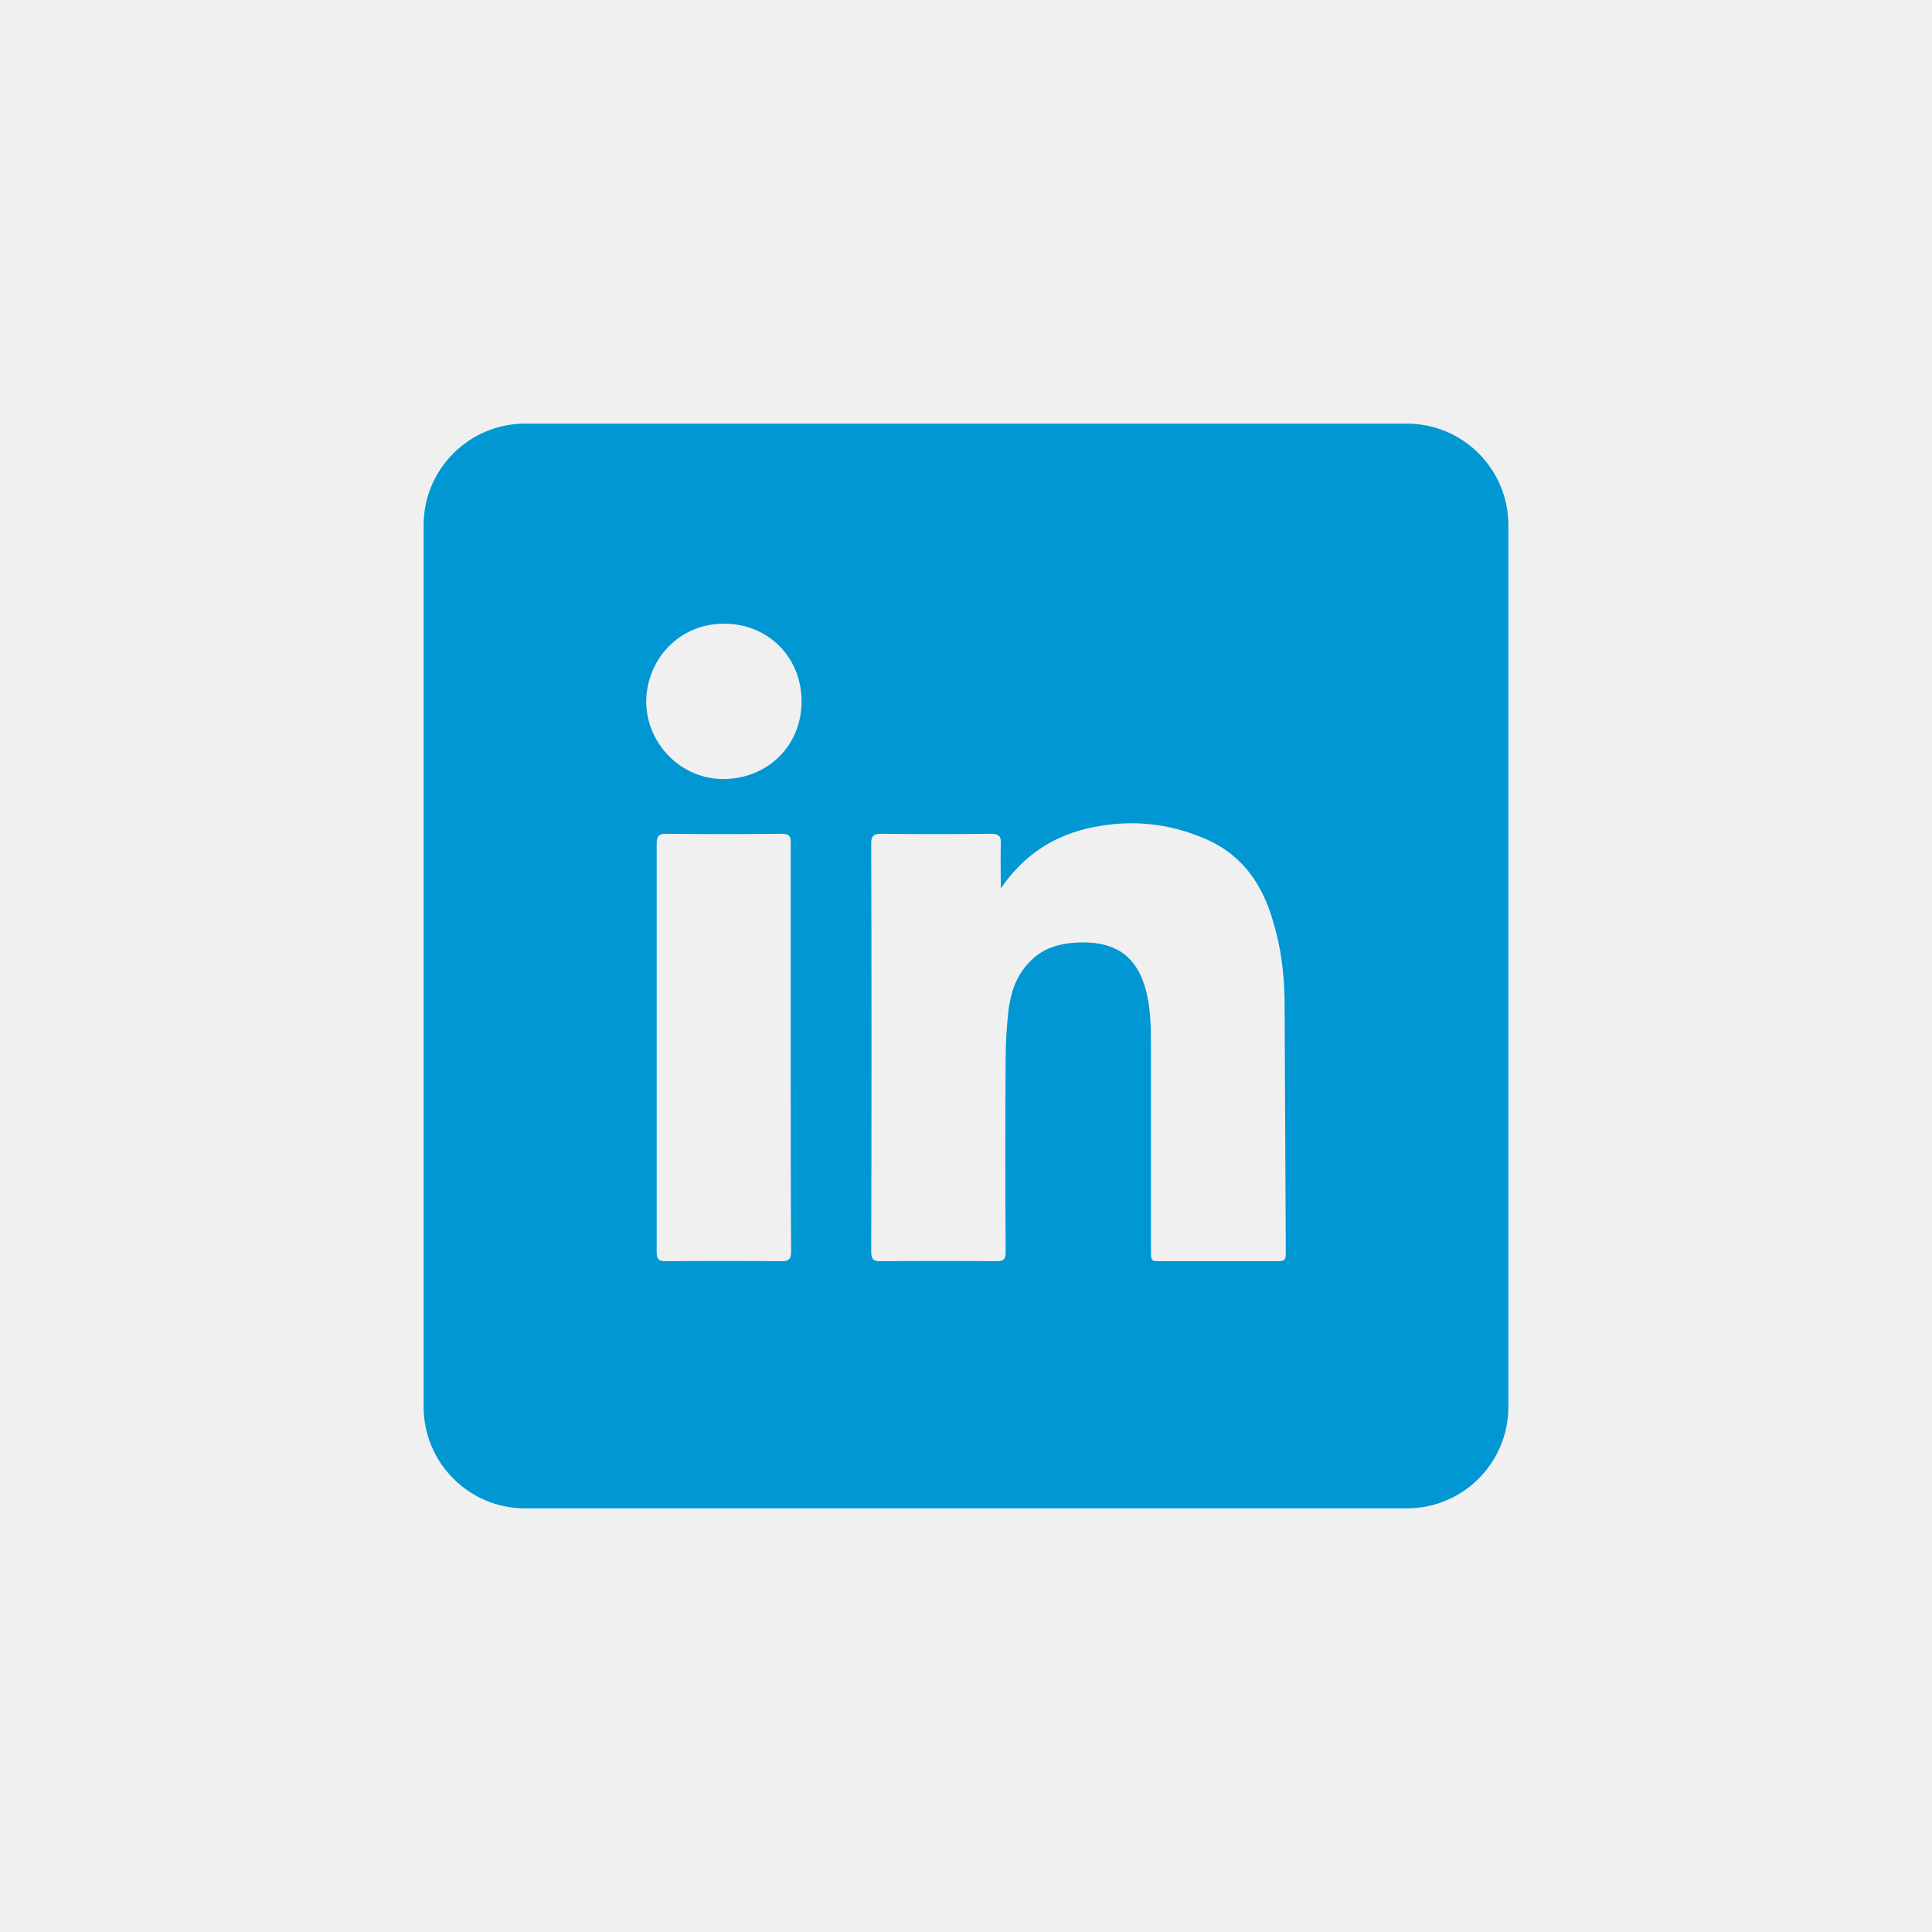
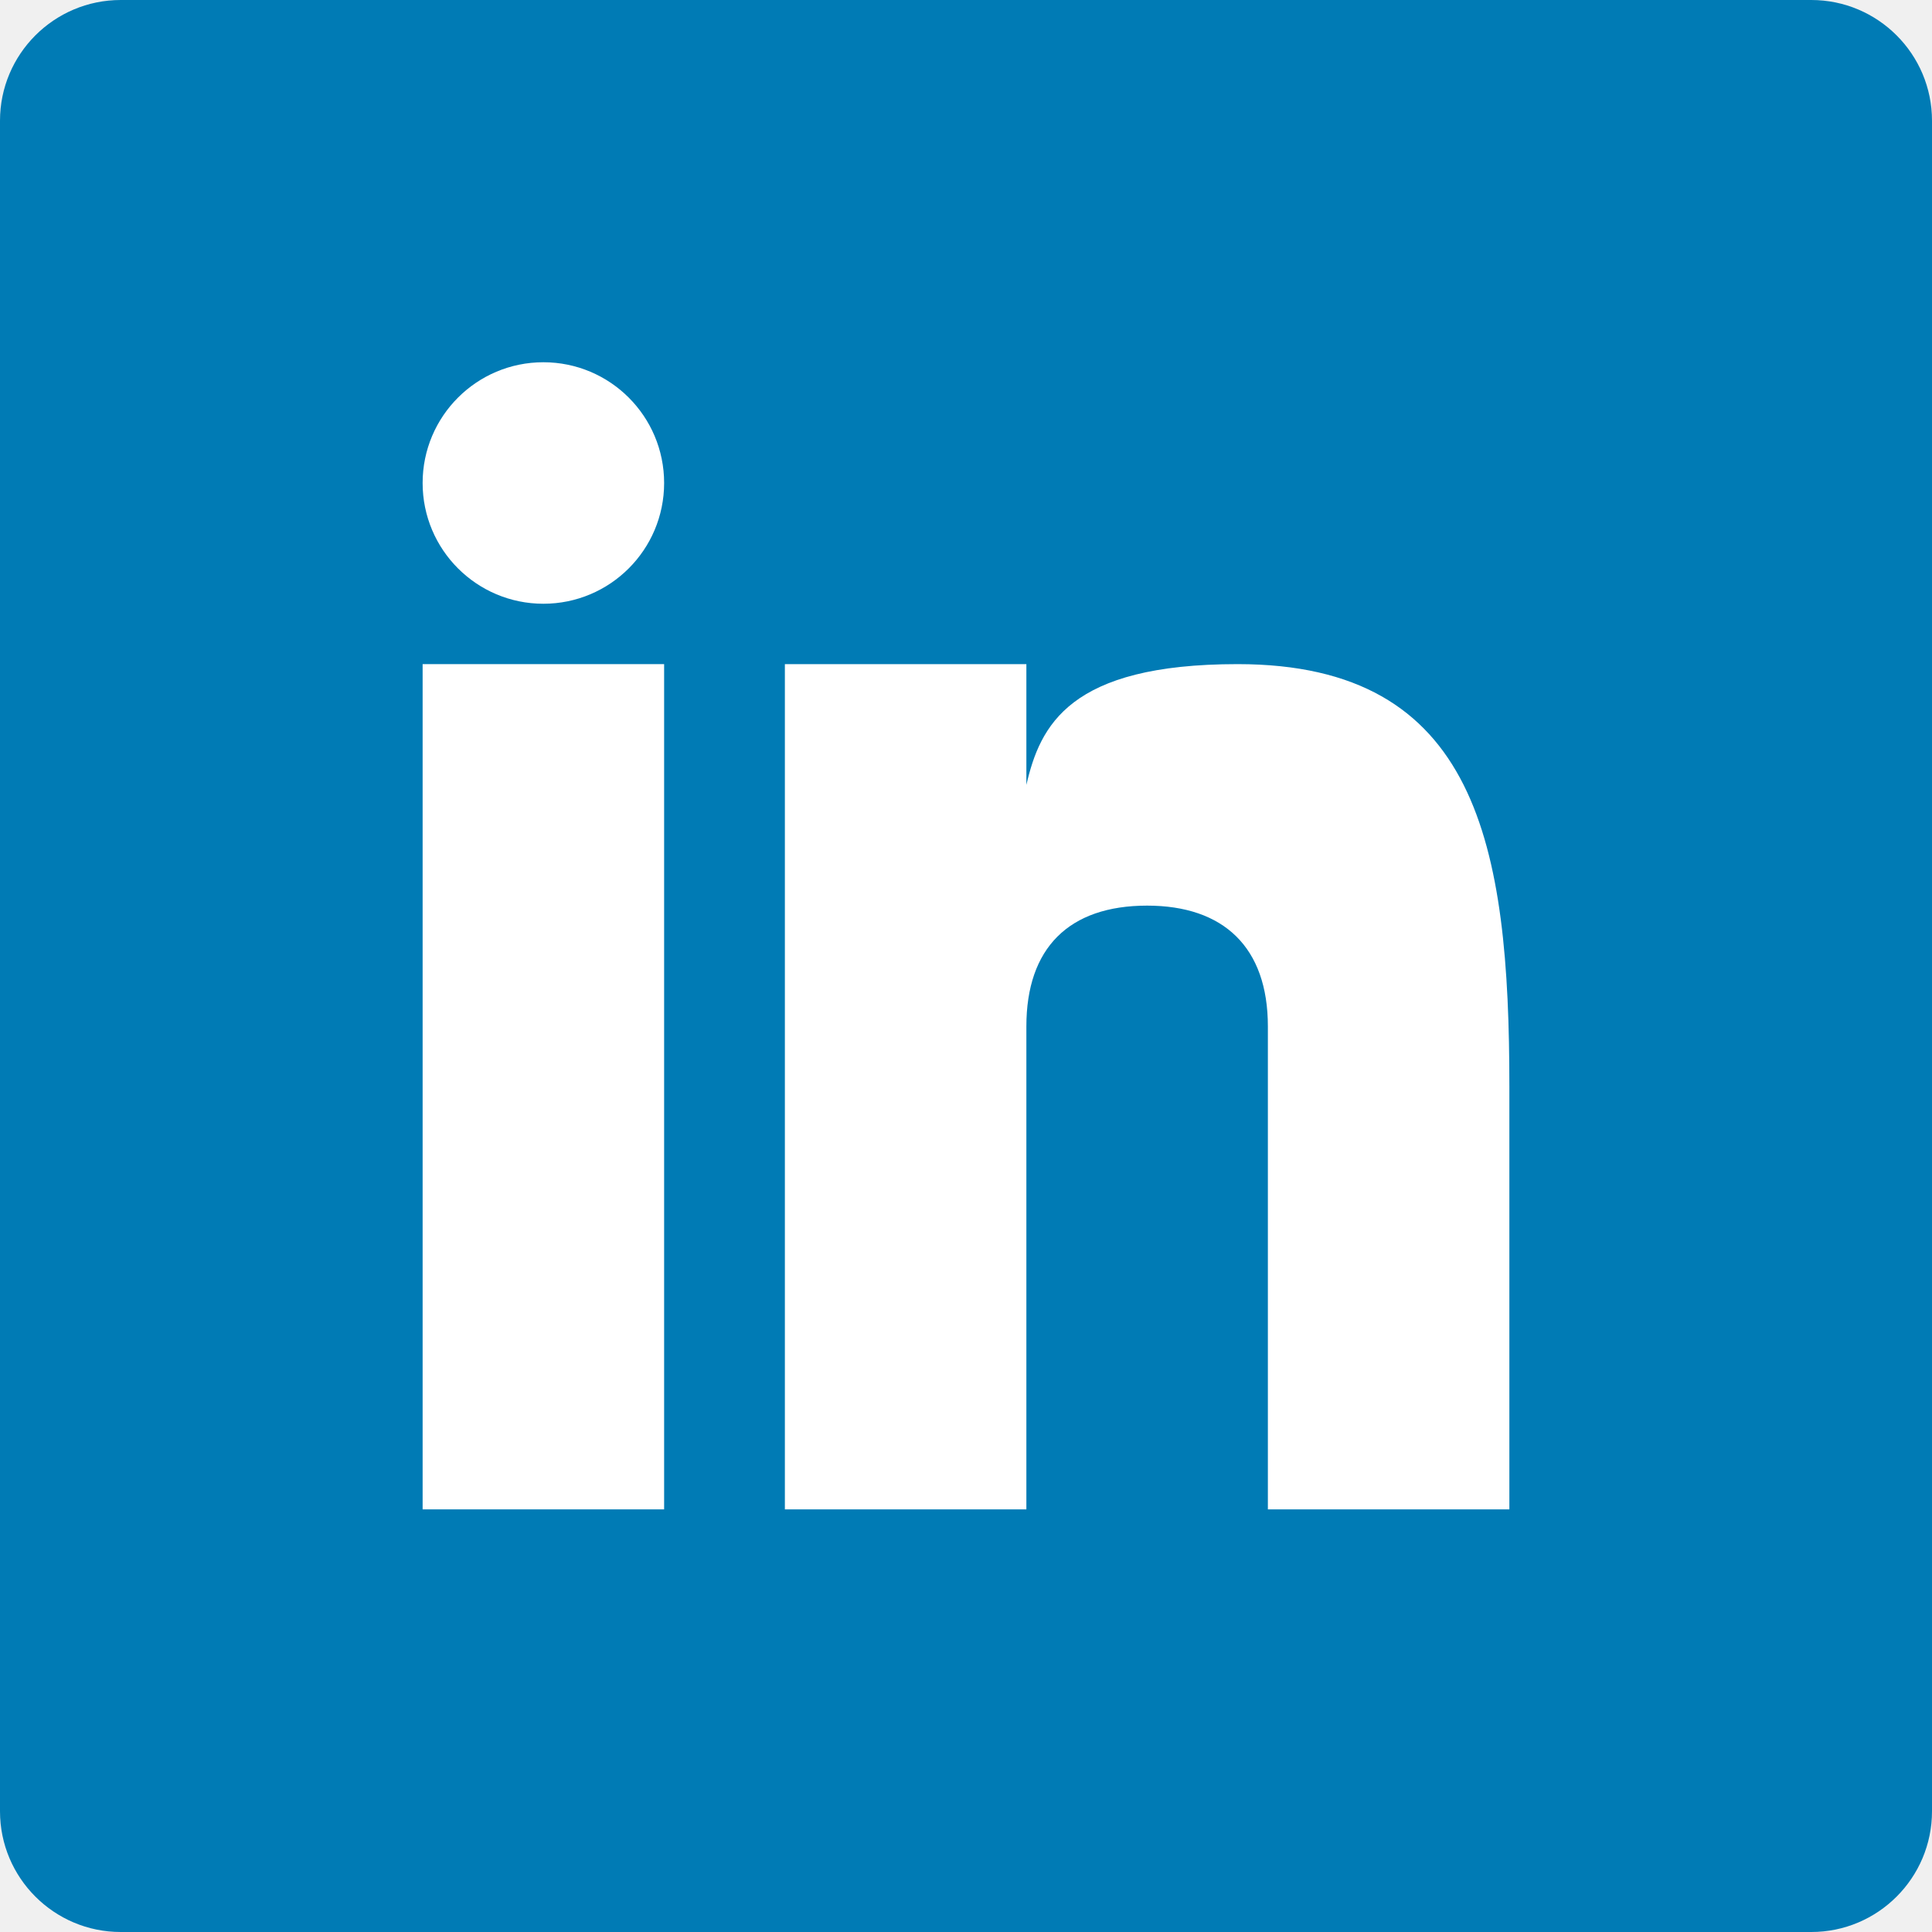
- <svg xmlns="http://www.w3.org/2000/svg" style="enable-background:new 0 0 48 48;" version="1.1" viewBox="0 0 48 48" xml:space="preserve">
-   <g id="Icons">
-     <g id="Icons_22_">
-       <g>
-         <path d="M34.955,10.525h-21.91c-1.39,0-2.52,1.13-2.52,2.52v21.91c0,1.39,1.13,2.52,2.52,2.52     h21.91c1.39,0,2.52-1.13,2.52-2.52v-21.91C37.475,11.655,36.345,10.525,34.955,10.525z M19.415,31.335     c-0.95-0.01-1.91-0.01-2.87,0c-0.18,0-0.23-0.05-0.23-0.24V20.955c0-0.19,0.06-0.24,0.24-0.24     c0.95,0.01,1.91,0.01,2.86,0c0.19,0,0.24,0.06,0.23,0.24v5.08c0,1.69,0,3.38,0.01,5.07     C19.655,31.285,19.595,31.335,19.415,31.335z M17.985,19.355c-1.06,0.01-1.93-0.88-1.93-1.93     c0.01-1.01,0.78-1.92,1.92-1.93c1.08-0.01,1.94,0.81,1.94,1.93C19.915,18.525,19.075,19.345,17.985,19.355z      M31.645,31.335h-2.81c-0.23,0-0.24-0.01-0.24-0.25v-5.14c0-0.48-0.01-0.96-0.15-1.43     c-0.22-0.73-0.69-1.08-1.46-1.1c-0.54-0.01-1.05,0.09-1.43,0.51c-0.31,0.33-0.44,0.73-0.5,1.17     c-0.04,0.39-0.07,0.79-0.07,1.19c-0.01,1.61-0.01,3.22,0,4.82c0,0.18-0.05,0.23-0.22,0.23     c-0.96-0.01-1.93-0.01-2.89,0c-0.17,0-0.23-0.05-0.23-0.23c0.01-3.38,0.01-6.77,0-10.16     c0-0.18,0.07-0.23,0.23-0.23c0.92,0.01,1.84,0.01,2.76,0c0.18,0,0.24,0.07,0.23,0.24c-0.01,0.37,0,0.75,0,1.12     c0.52-0.77,1.22-1.26,2.1-1.48c1.02-0.25,2.03-0.17,2.99,0.25c0.93,0.4,1.43,1.16,1.69,2.1     c0.18,0.61,0.26,1.24,0.27,1.88c0.01,2.07,0.02,4.14,0.03,6.22C31.945,31.335,31.945,31.335,31.645,31.335z" style="fill:#0097D3;" />
-       </g>
+ <svg xmlns="http://www.w3.org/2000/svg" enable-background="new 0 0 32 32" height="32px" id="Layer_1" version="1.0" viewBox="0 0 32 32" width="32px" xml:space="preserve">
+   <g>
+     <path d="M32,30c0,1.104-0.896,2-2,2H2c-1.104,0-2-0.896-2-2V2c0-1.104,0.896-2,2-2h28c1.104,0,2,0.896,2,2V30z" fill="#007BB5" />
+     <g>
+       <rect fill="#FFFFFF" height="14" width="4" x="7" y="11" />
+       <path d="M20.499,11c-2.791,0-3.271,1.018-3.499,2v-2h-4v14h4v-8c0-1.297,0.703-2,2-2c1.266,0,2,0.688,2,2v8h4v-7    C25,14,24.479,11,20.499,11z" fill="#FFFFFF" />
+       <circle cx="9" cy="8" fill="#FFFFFF" r="2" />
    </g>
  </g>
+   <g />
+   <g />
+   <g />
+   <g />
+   <g />
+   <g />
</svg>
